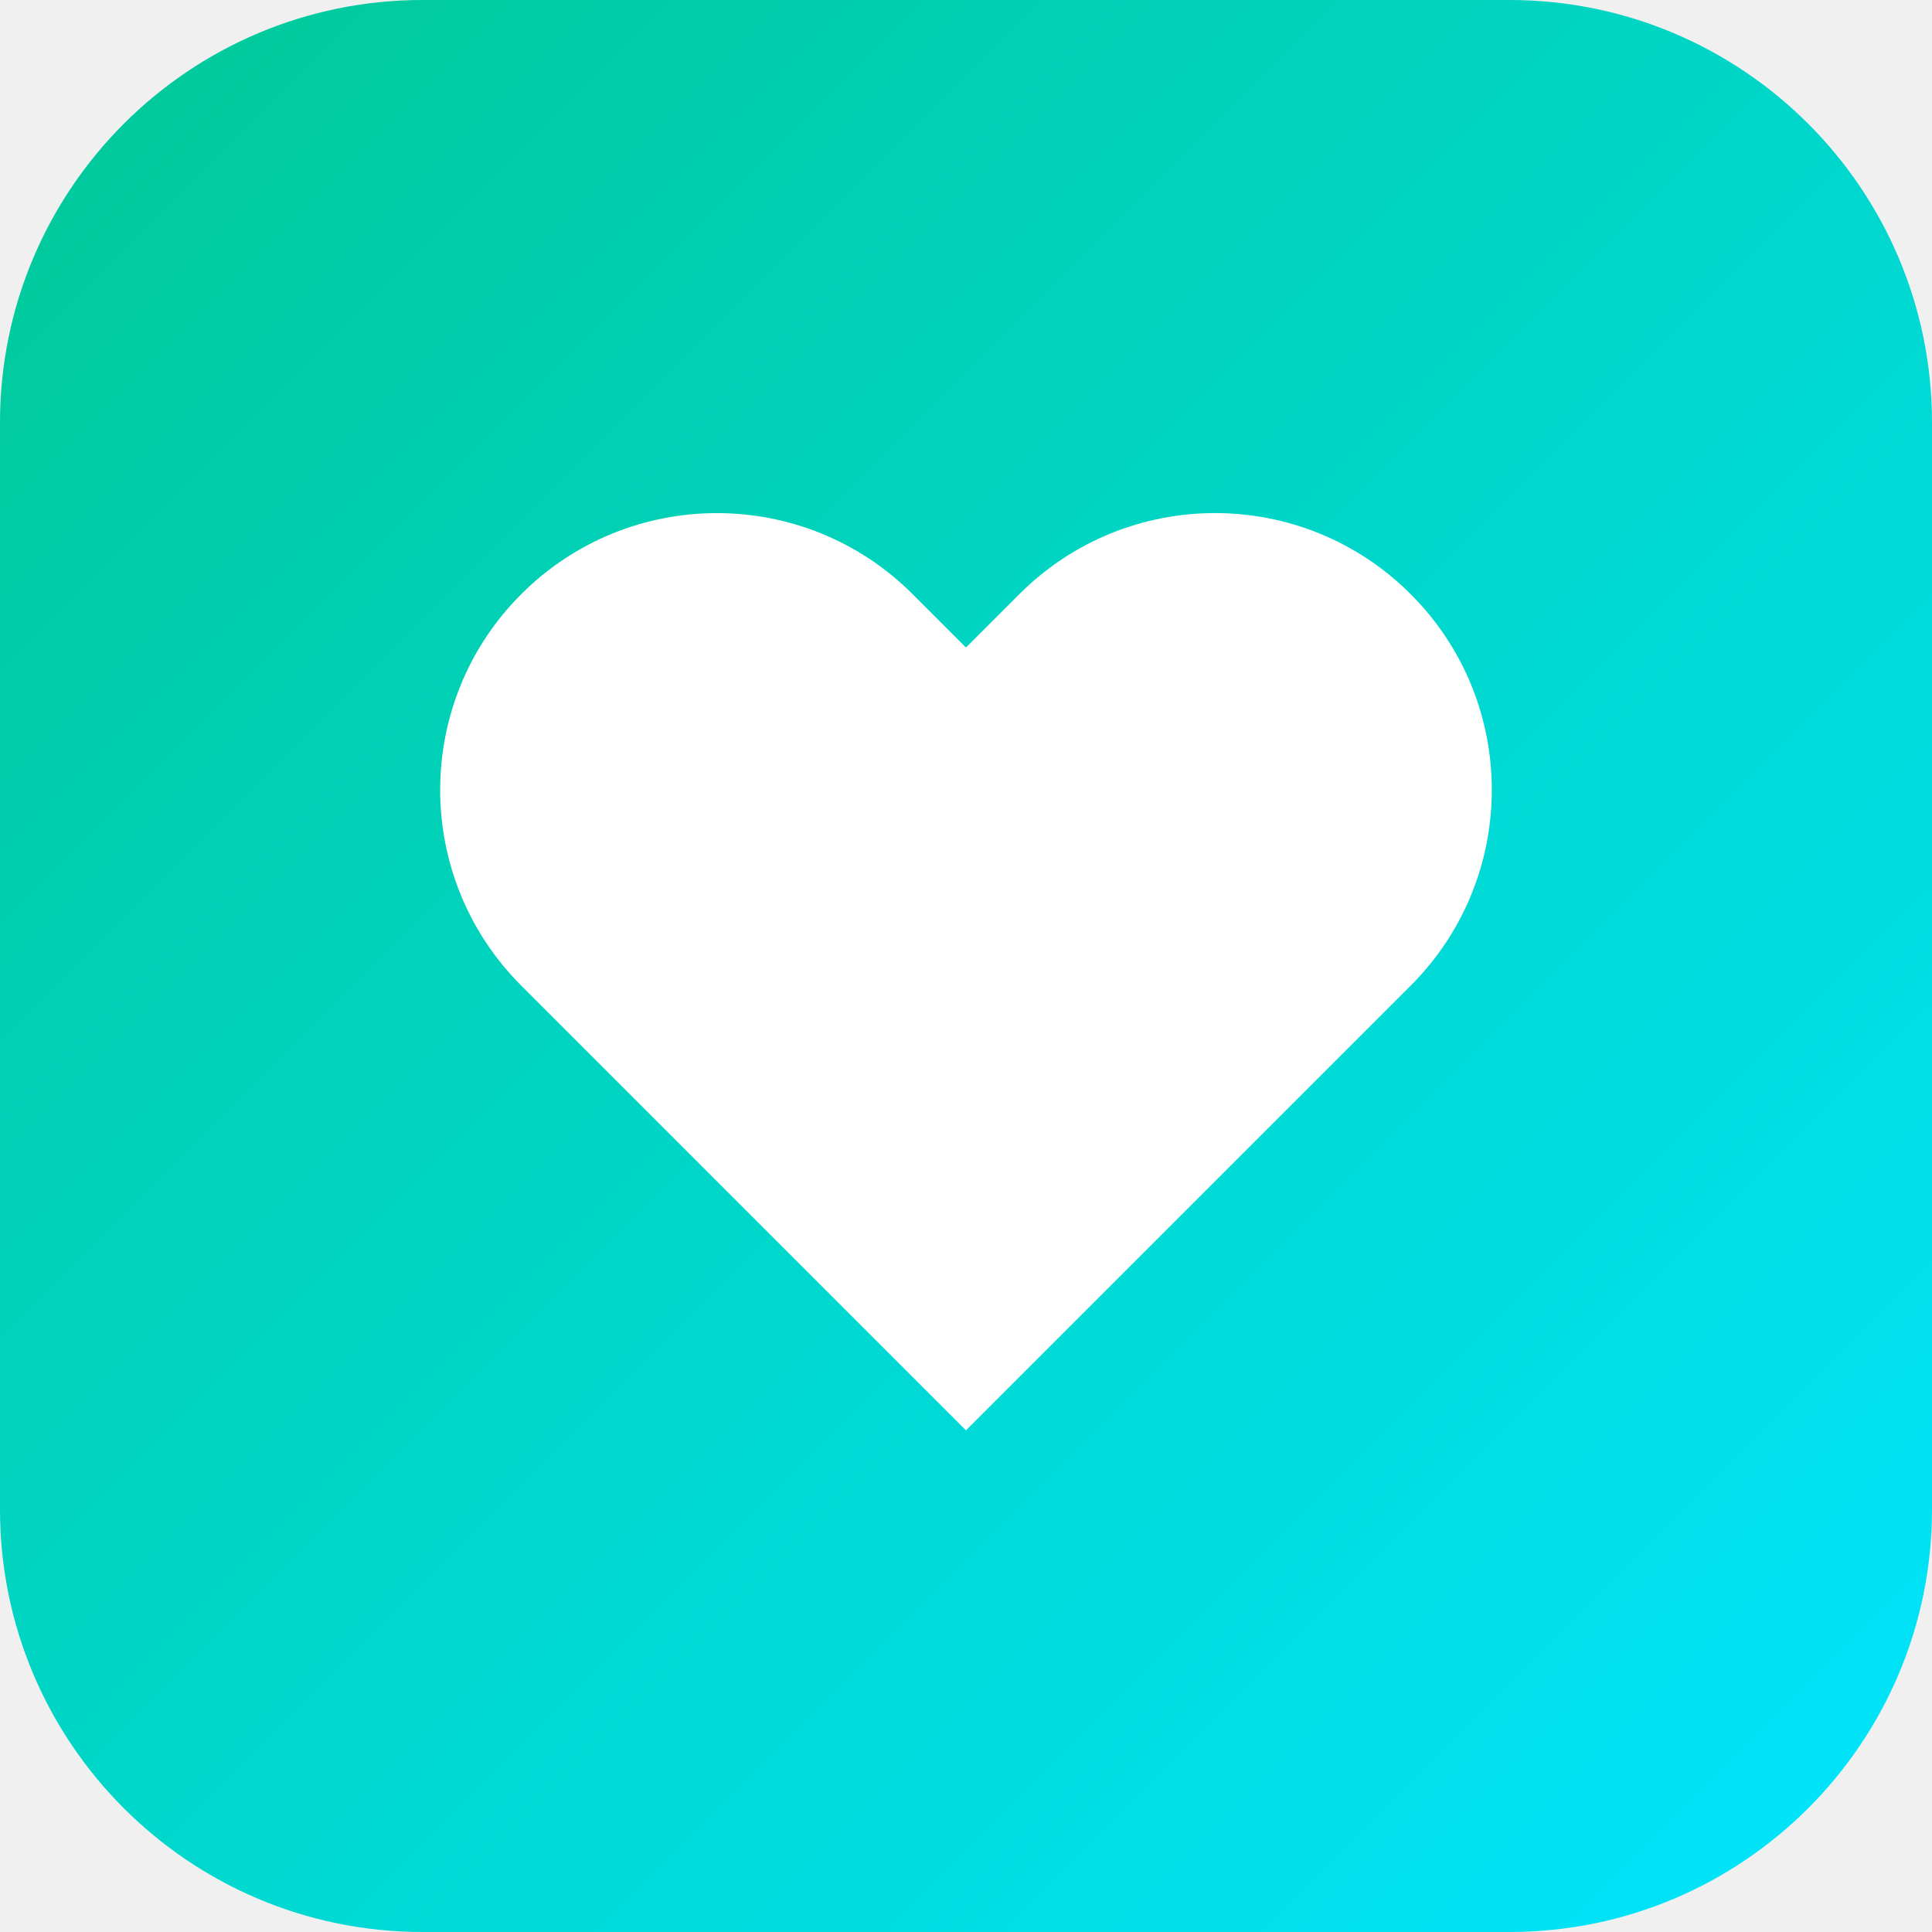
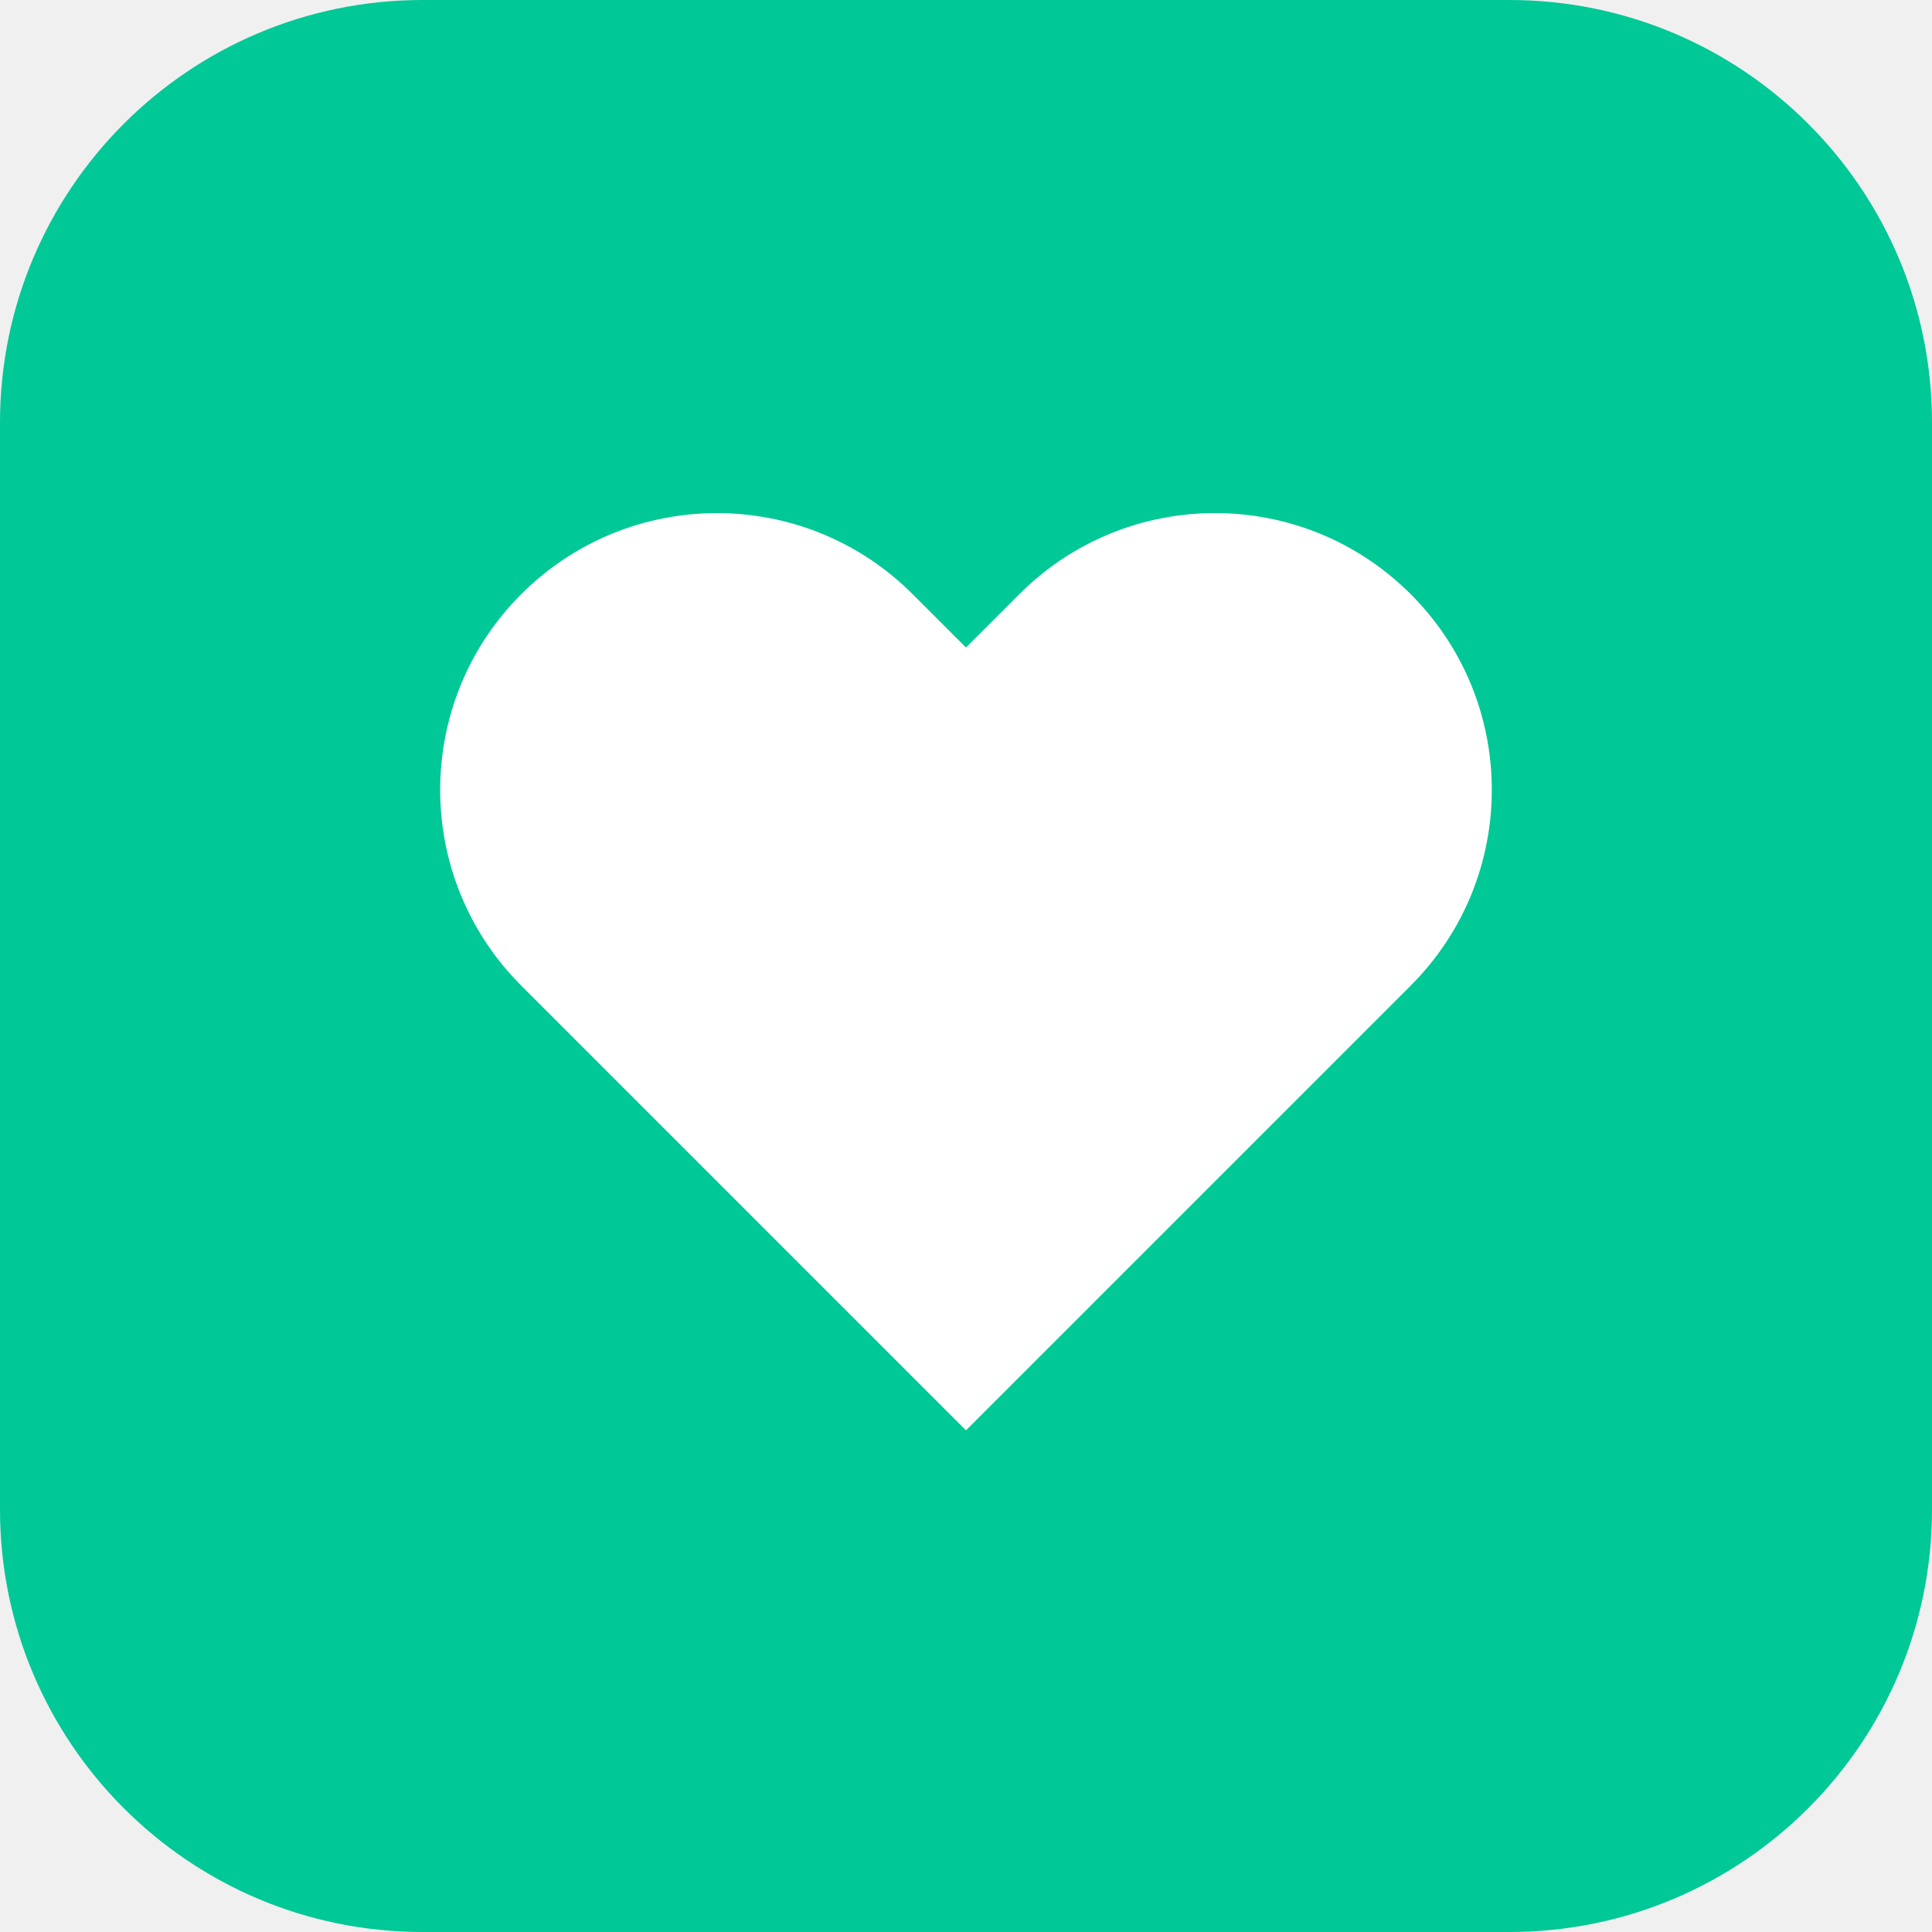
<svg xmlns="http://www.w3.org/2000/svg" viewBox="0 0 32 32">
-   <defs>
-     <linearGradient id="g" x1="0%" y1="0%" x2="100%" y2="100%">
-       <stop offset="0%" stop-color="#00C896" />
-       <stop offset="100%" stop-color="#00E5FF" />
-     </linearGradient>
-   </defs>
-   <rect width="32" height="32" rx="7" fill="url(#g)" />
+   <rect width="32" height="32" rx="7" fill="#00C896" />
  <g transform="translate(6,6) scale(0.8333)">
    <path d="M20.84 4.61a5.5 5.5 0 0 0-7.78 0L12 5.67l-1.06-1.06a5.5 5.5 0 0 0-7.78 7.78l1.06 1.06L12 21.23l7.78-7.78 1.06-1.06a5.5 5.5 0 0 0 0-7.78z" fill="white" />
  </g>
</svg>
